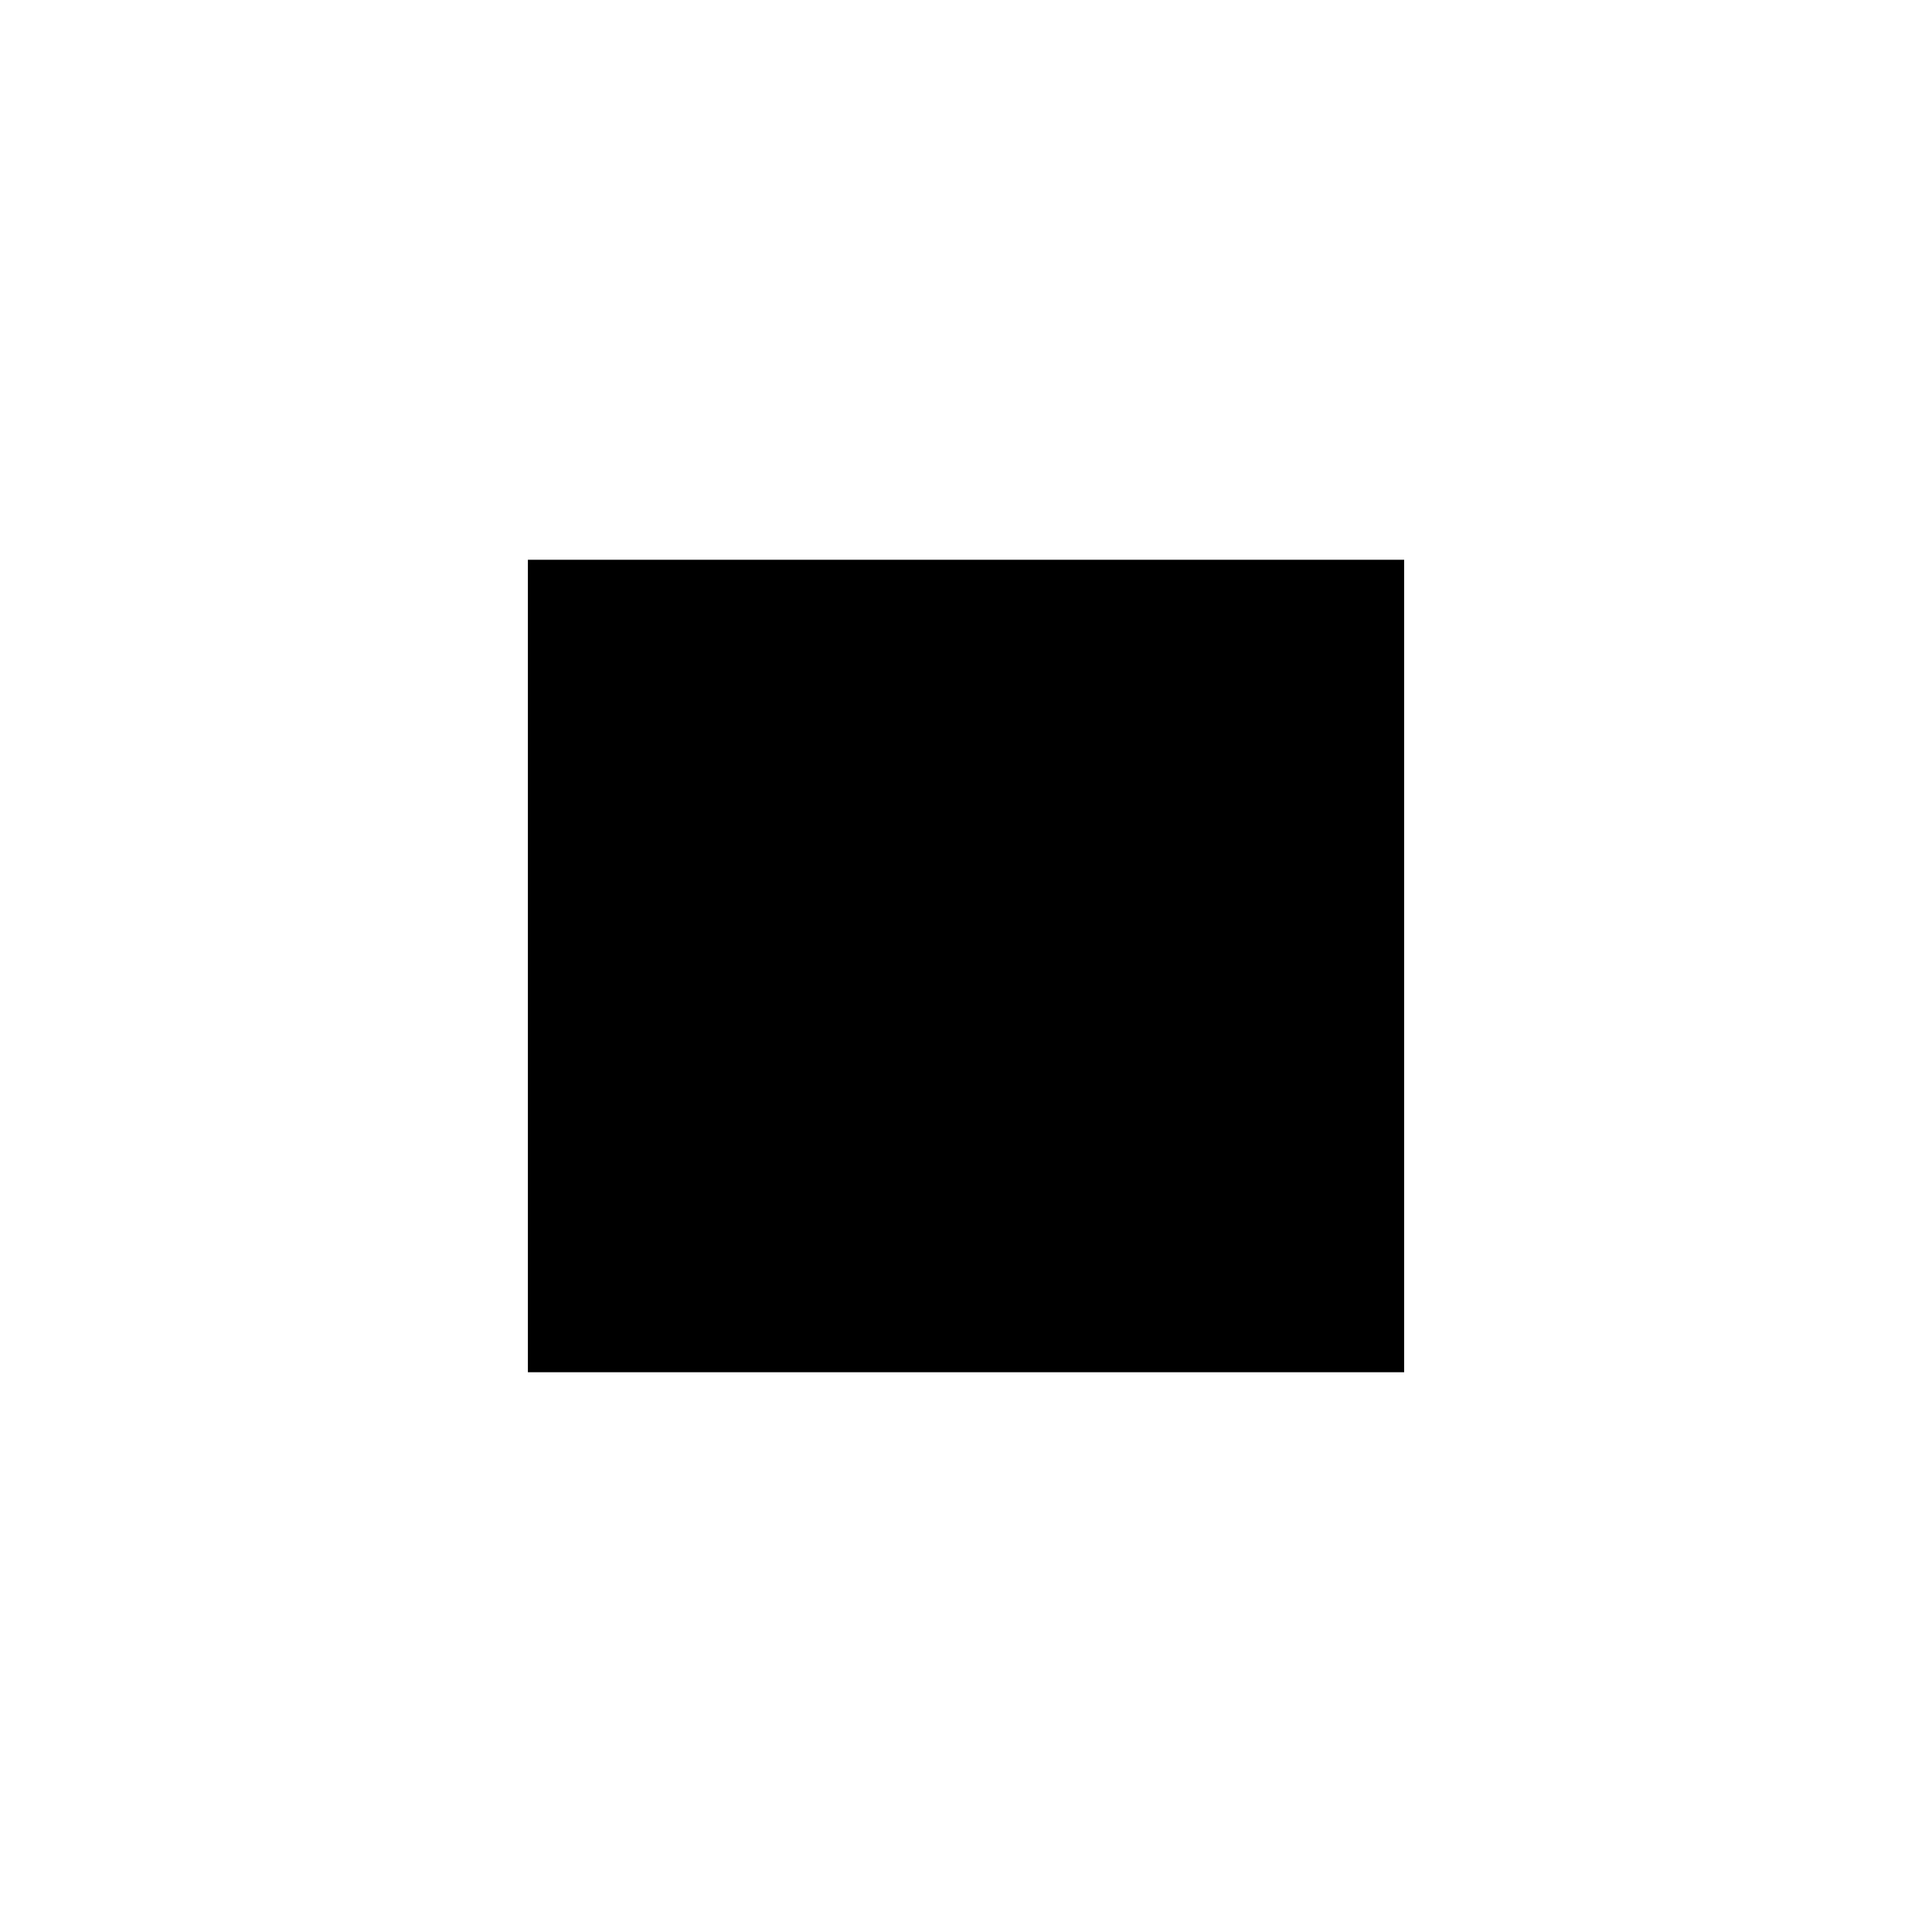
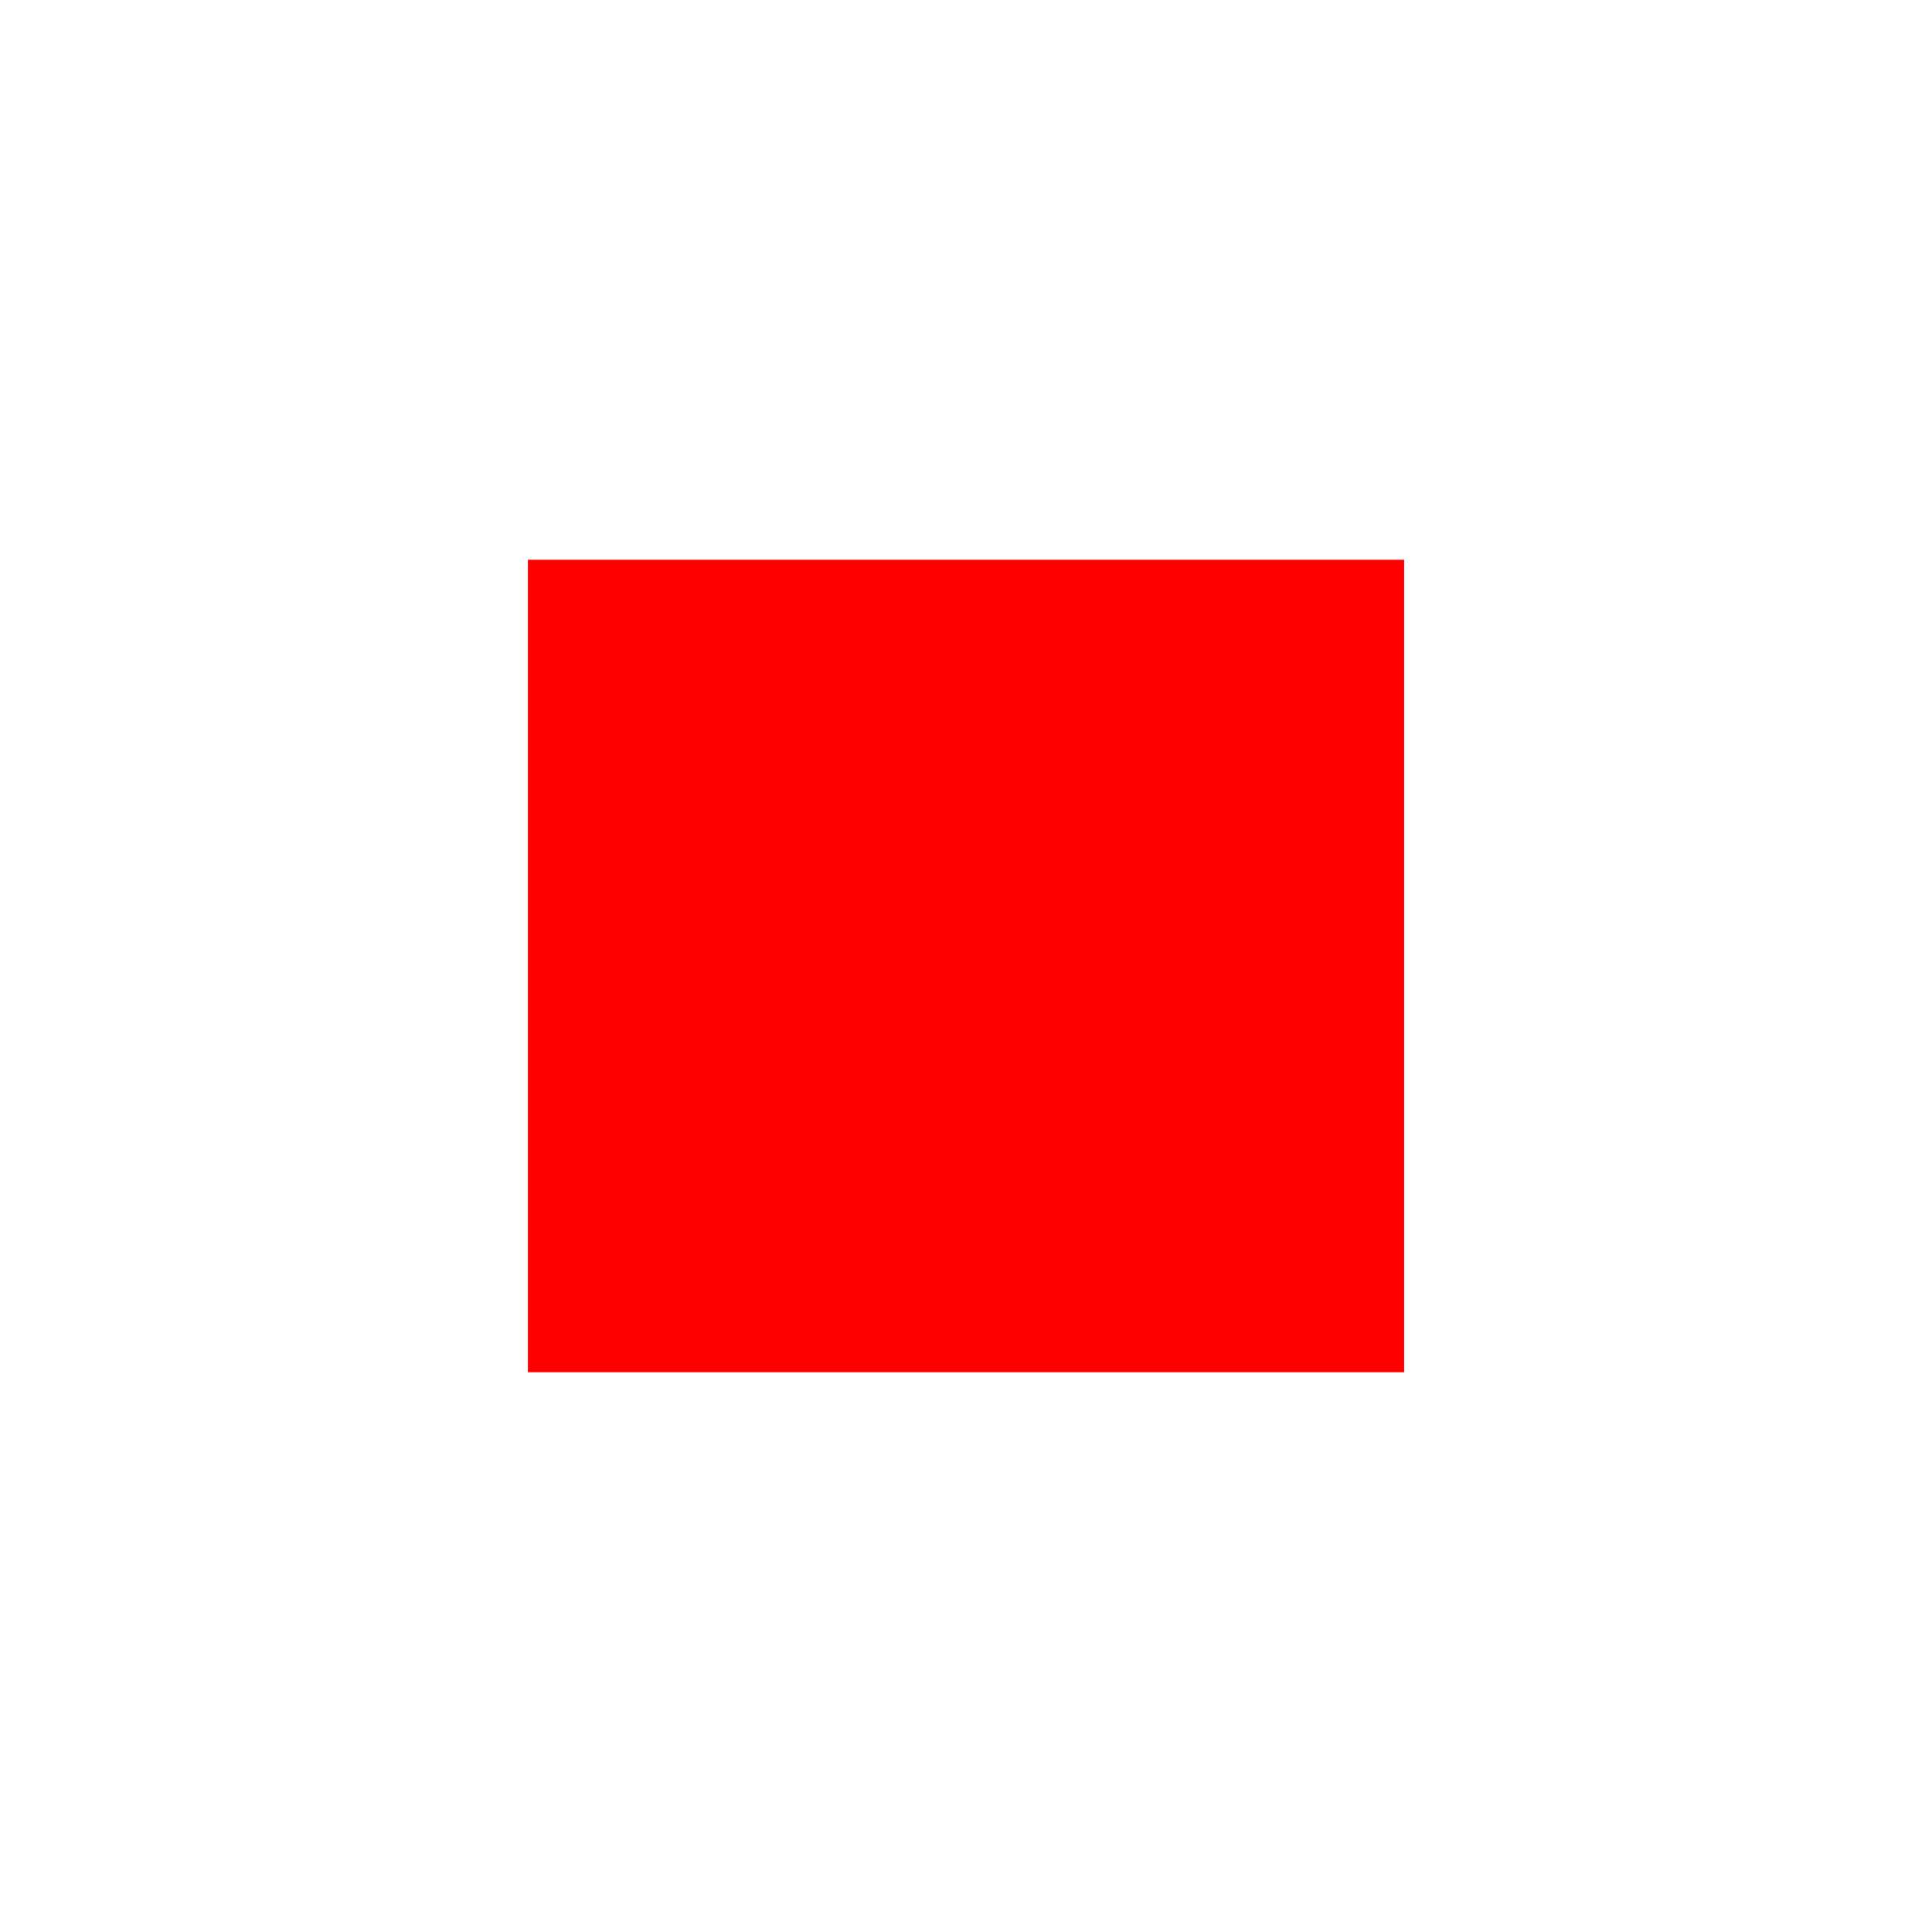
<svg xmlns="http://www.w3.org/2000/svg" version="1.1" width="512" height="512" viewBox="0 0 512 512">
  <g>
</g>
-   <path d="M139.899 148.337h232.212v215.317h-232.213v-215.316z" fill="#000000" />
+   <path d="M139.899 148.337h232.212v215.317h-232.213v-215.316z" fill="#FF0000" />
</svg>
